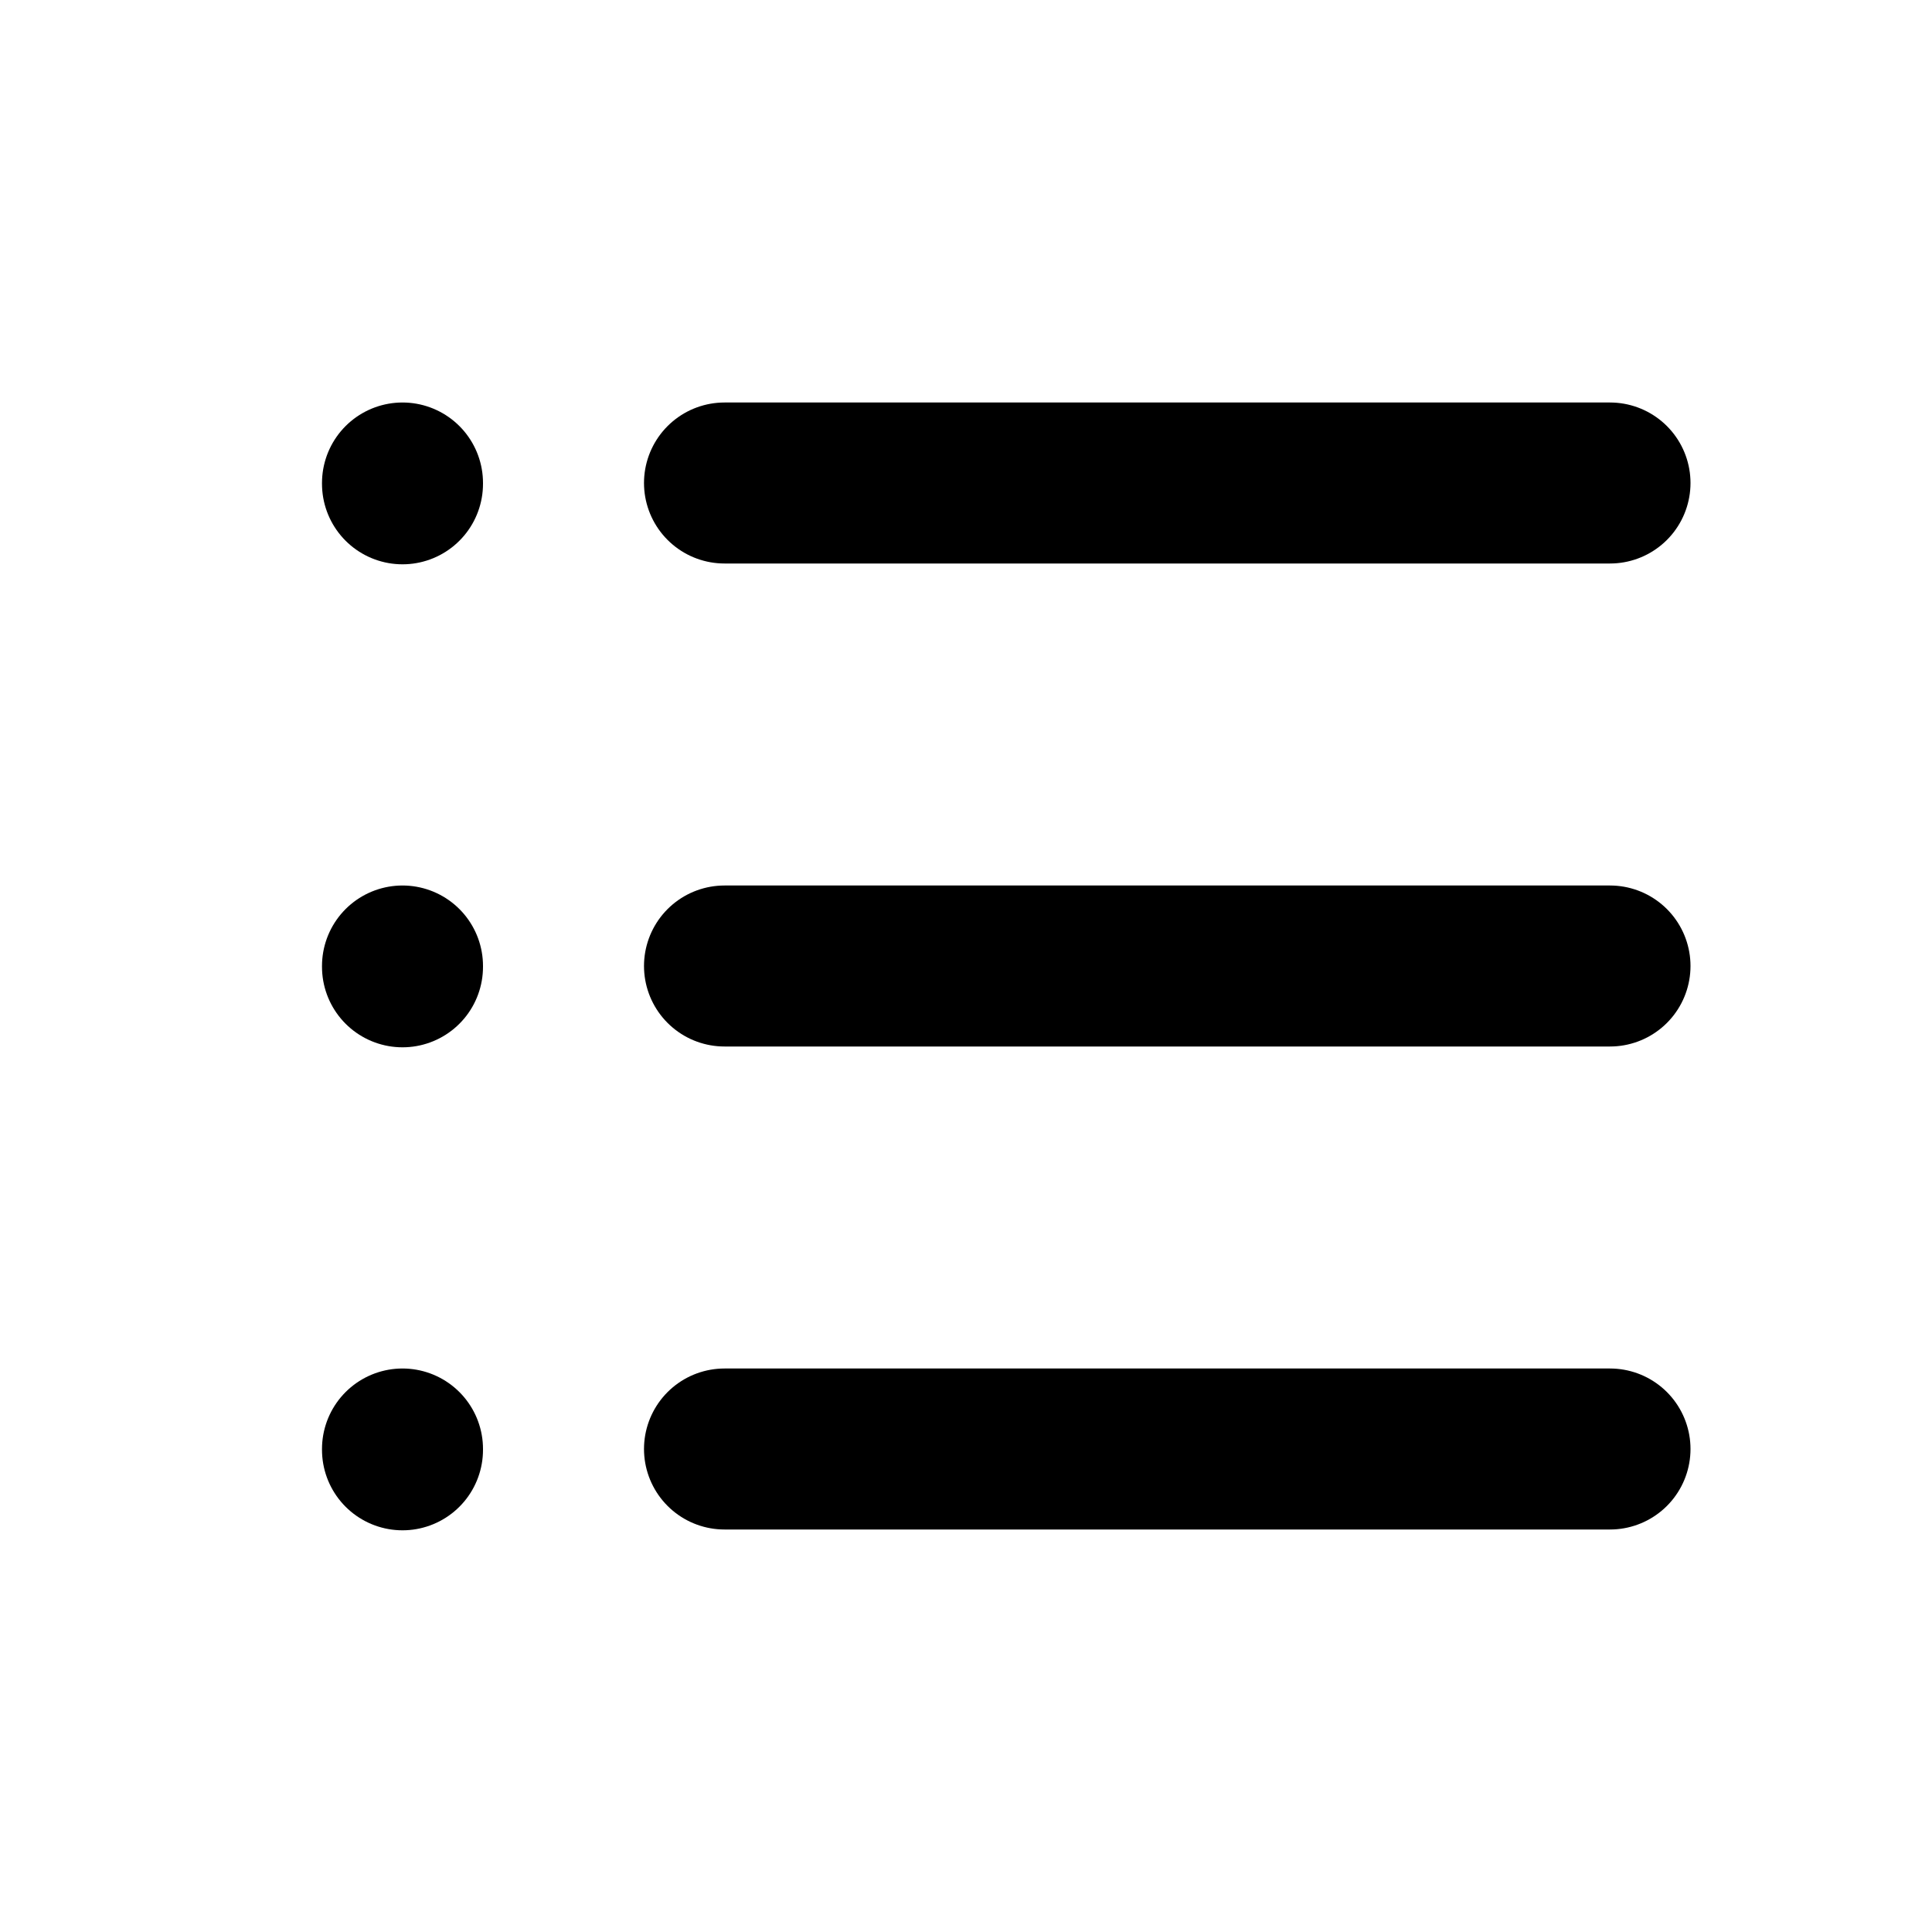
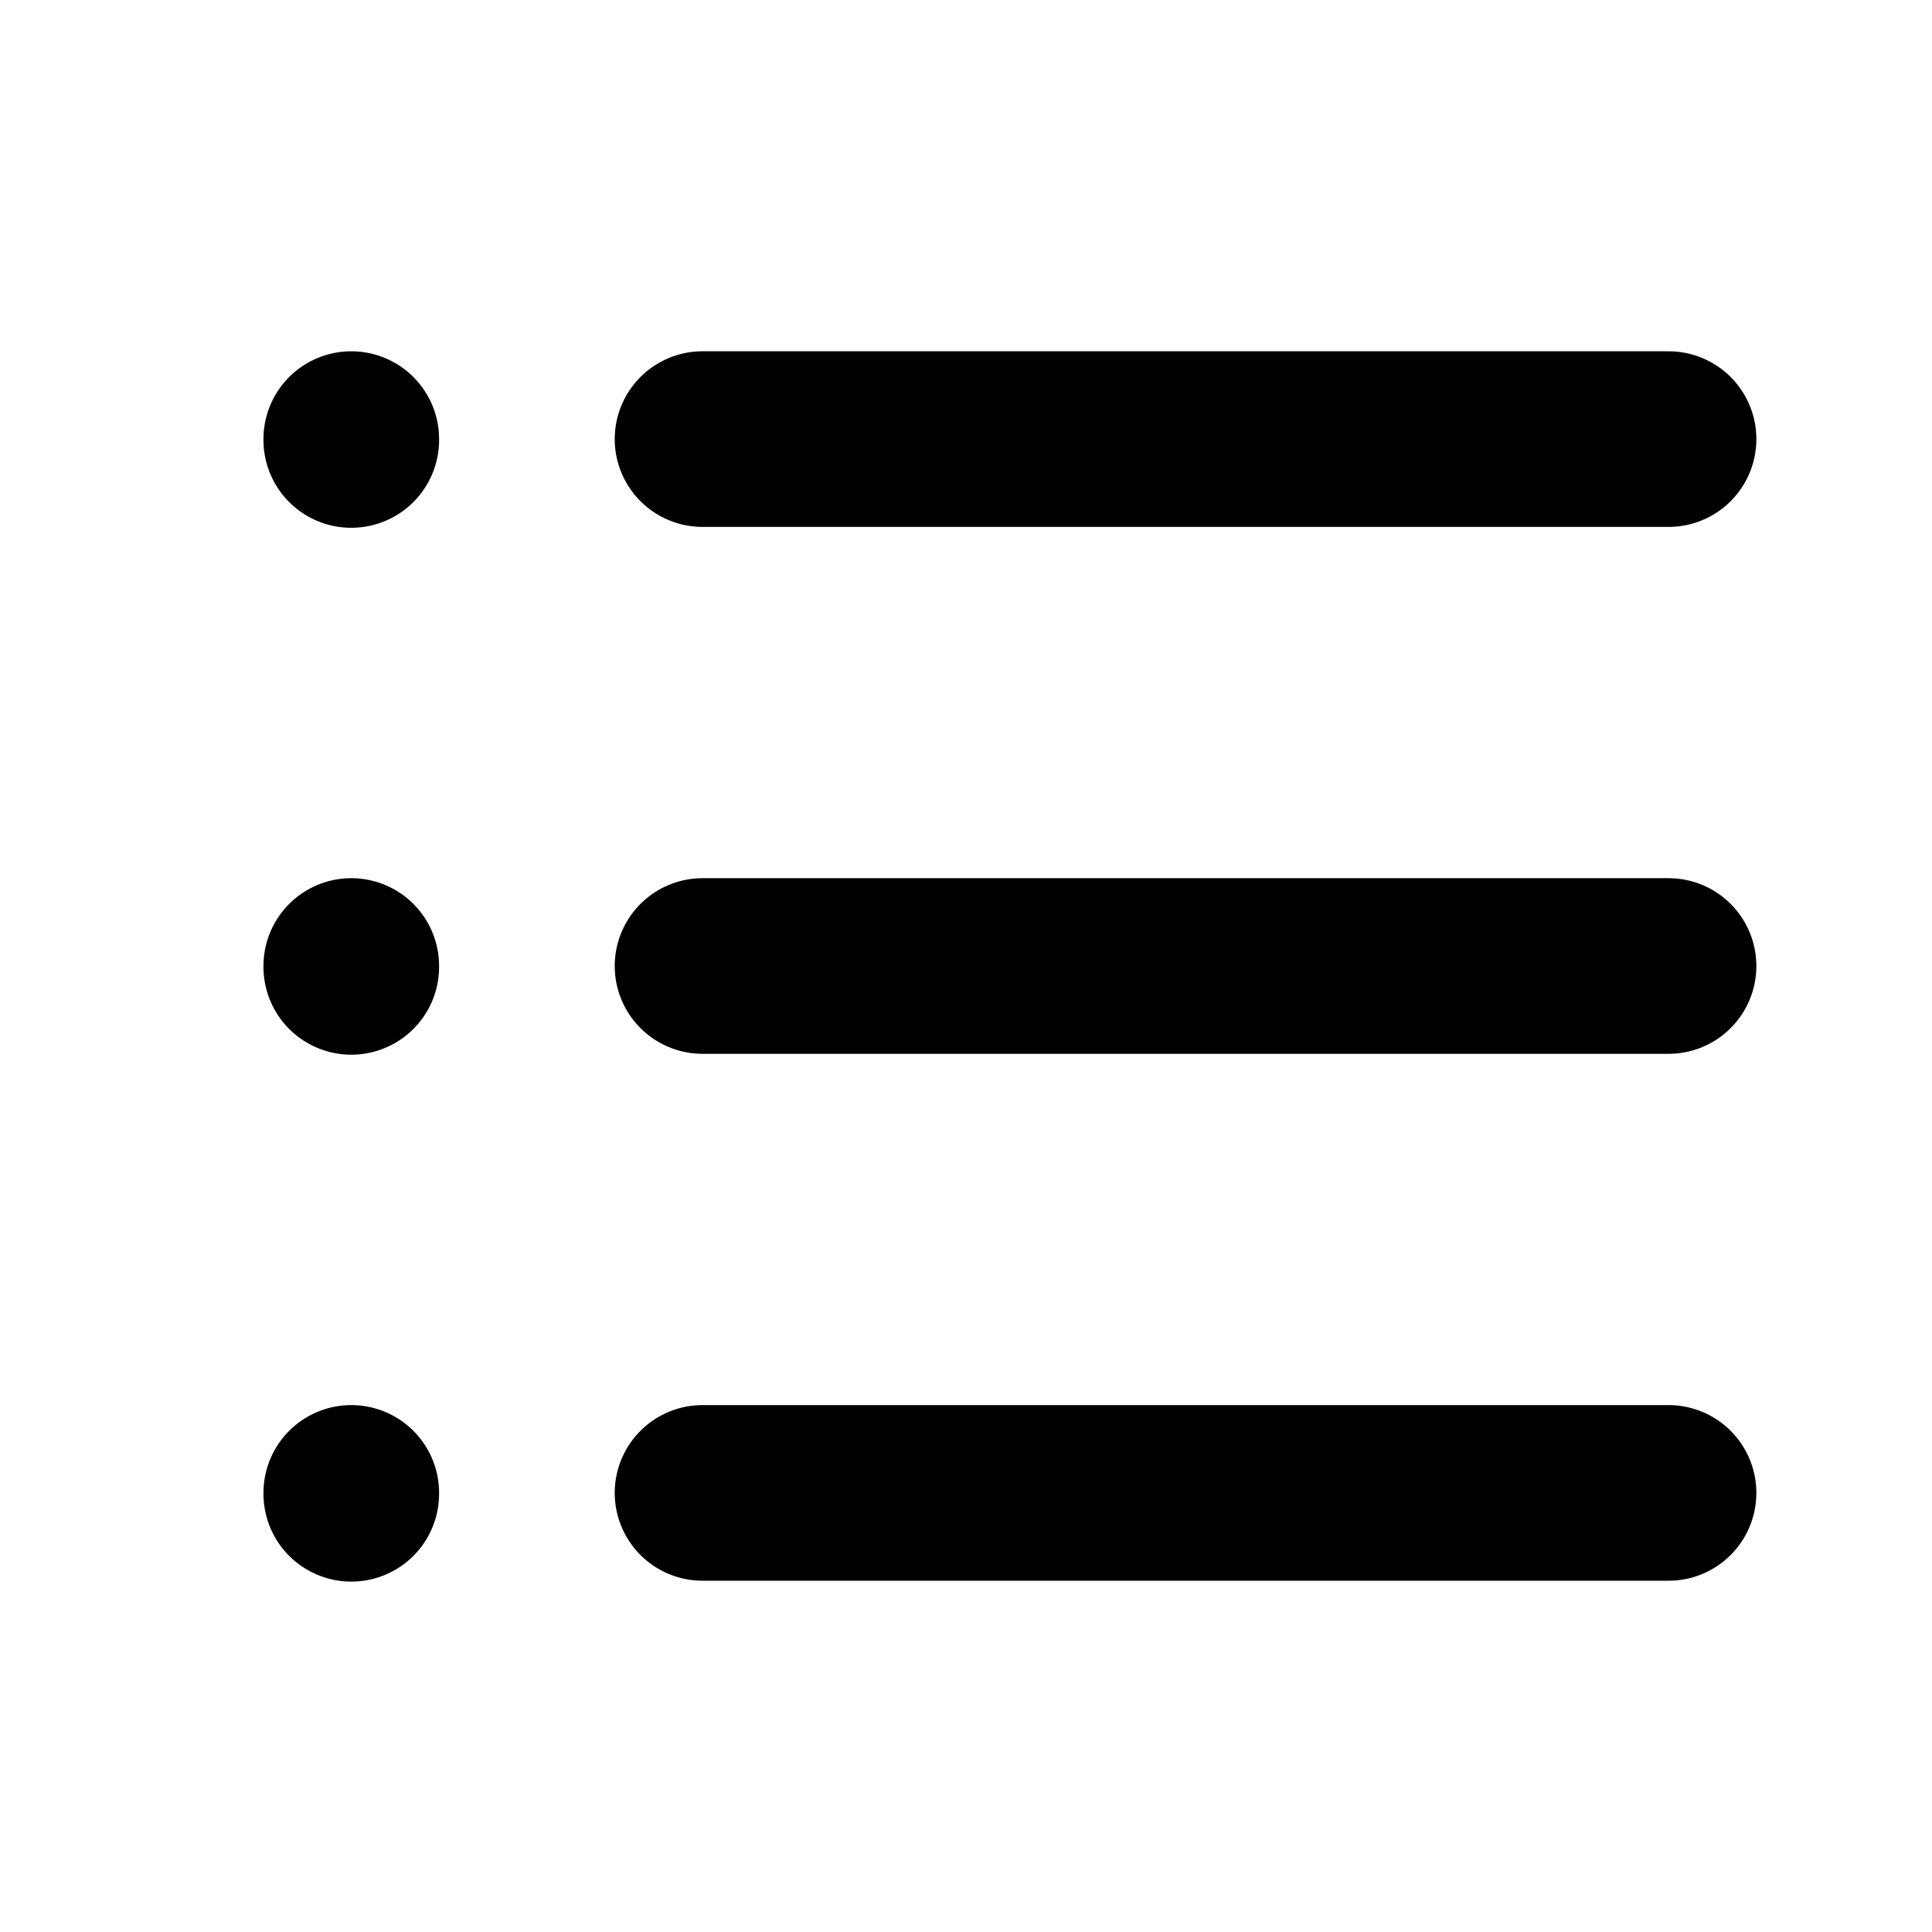
- <svg xmlns="http://www.w3.org/2000/svg" width="24" height="24" viewBox="0 0 24 24" fill="none" stroke="currentColor" stroke-width="2" stroke-linecap="round" stroke-linejoin="round">
+ <svg xmlns="http://www.w3.org/2000/svg" width="24" height="24" viewBox="1 1 22 22" fill="none" stroke="currentColor" stroke-width="2" stroke-linecap="round" stroke-linejoin="round">
  <path d="M9 6l11 0" />
  <path d="M9 12l11 0" />
  <path d="M9 18l11 0" />
  <path d="M5 6l0 .01" />
  <path d="M5 12l0 .01" />
  <path d="M5 18l0 .01" />
</svg>
